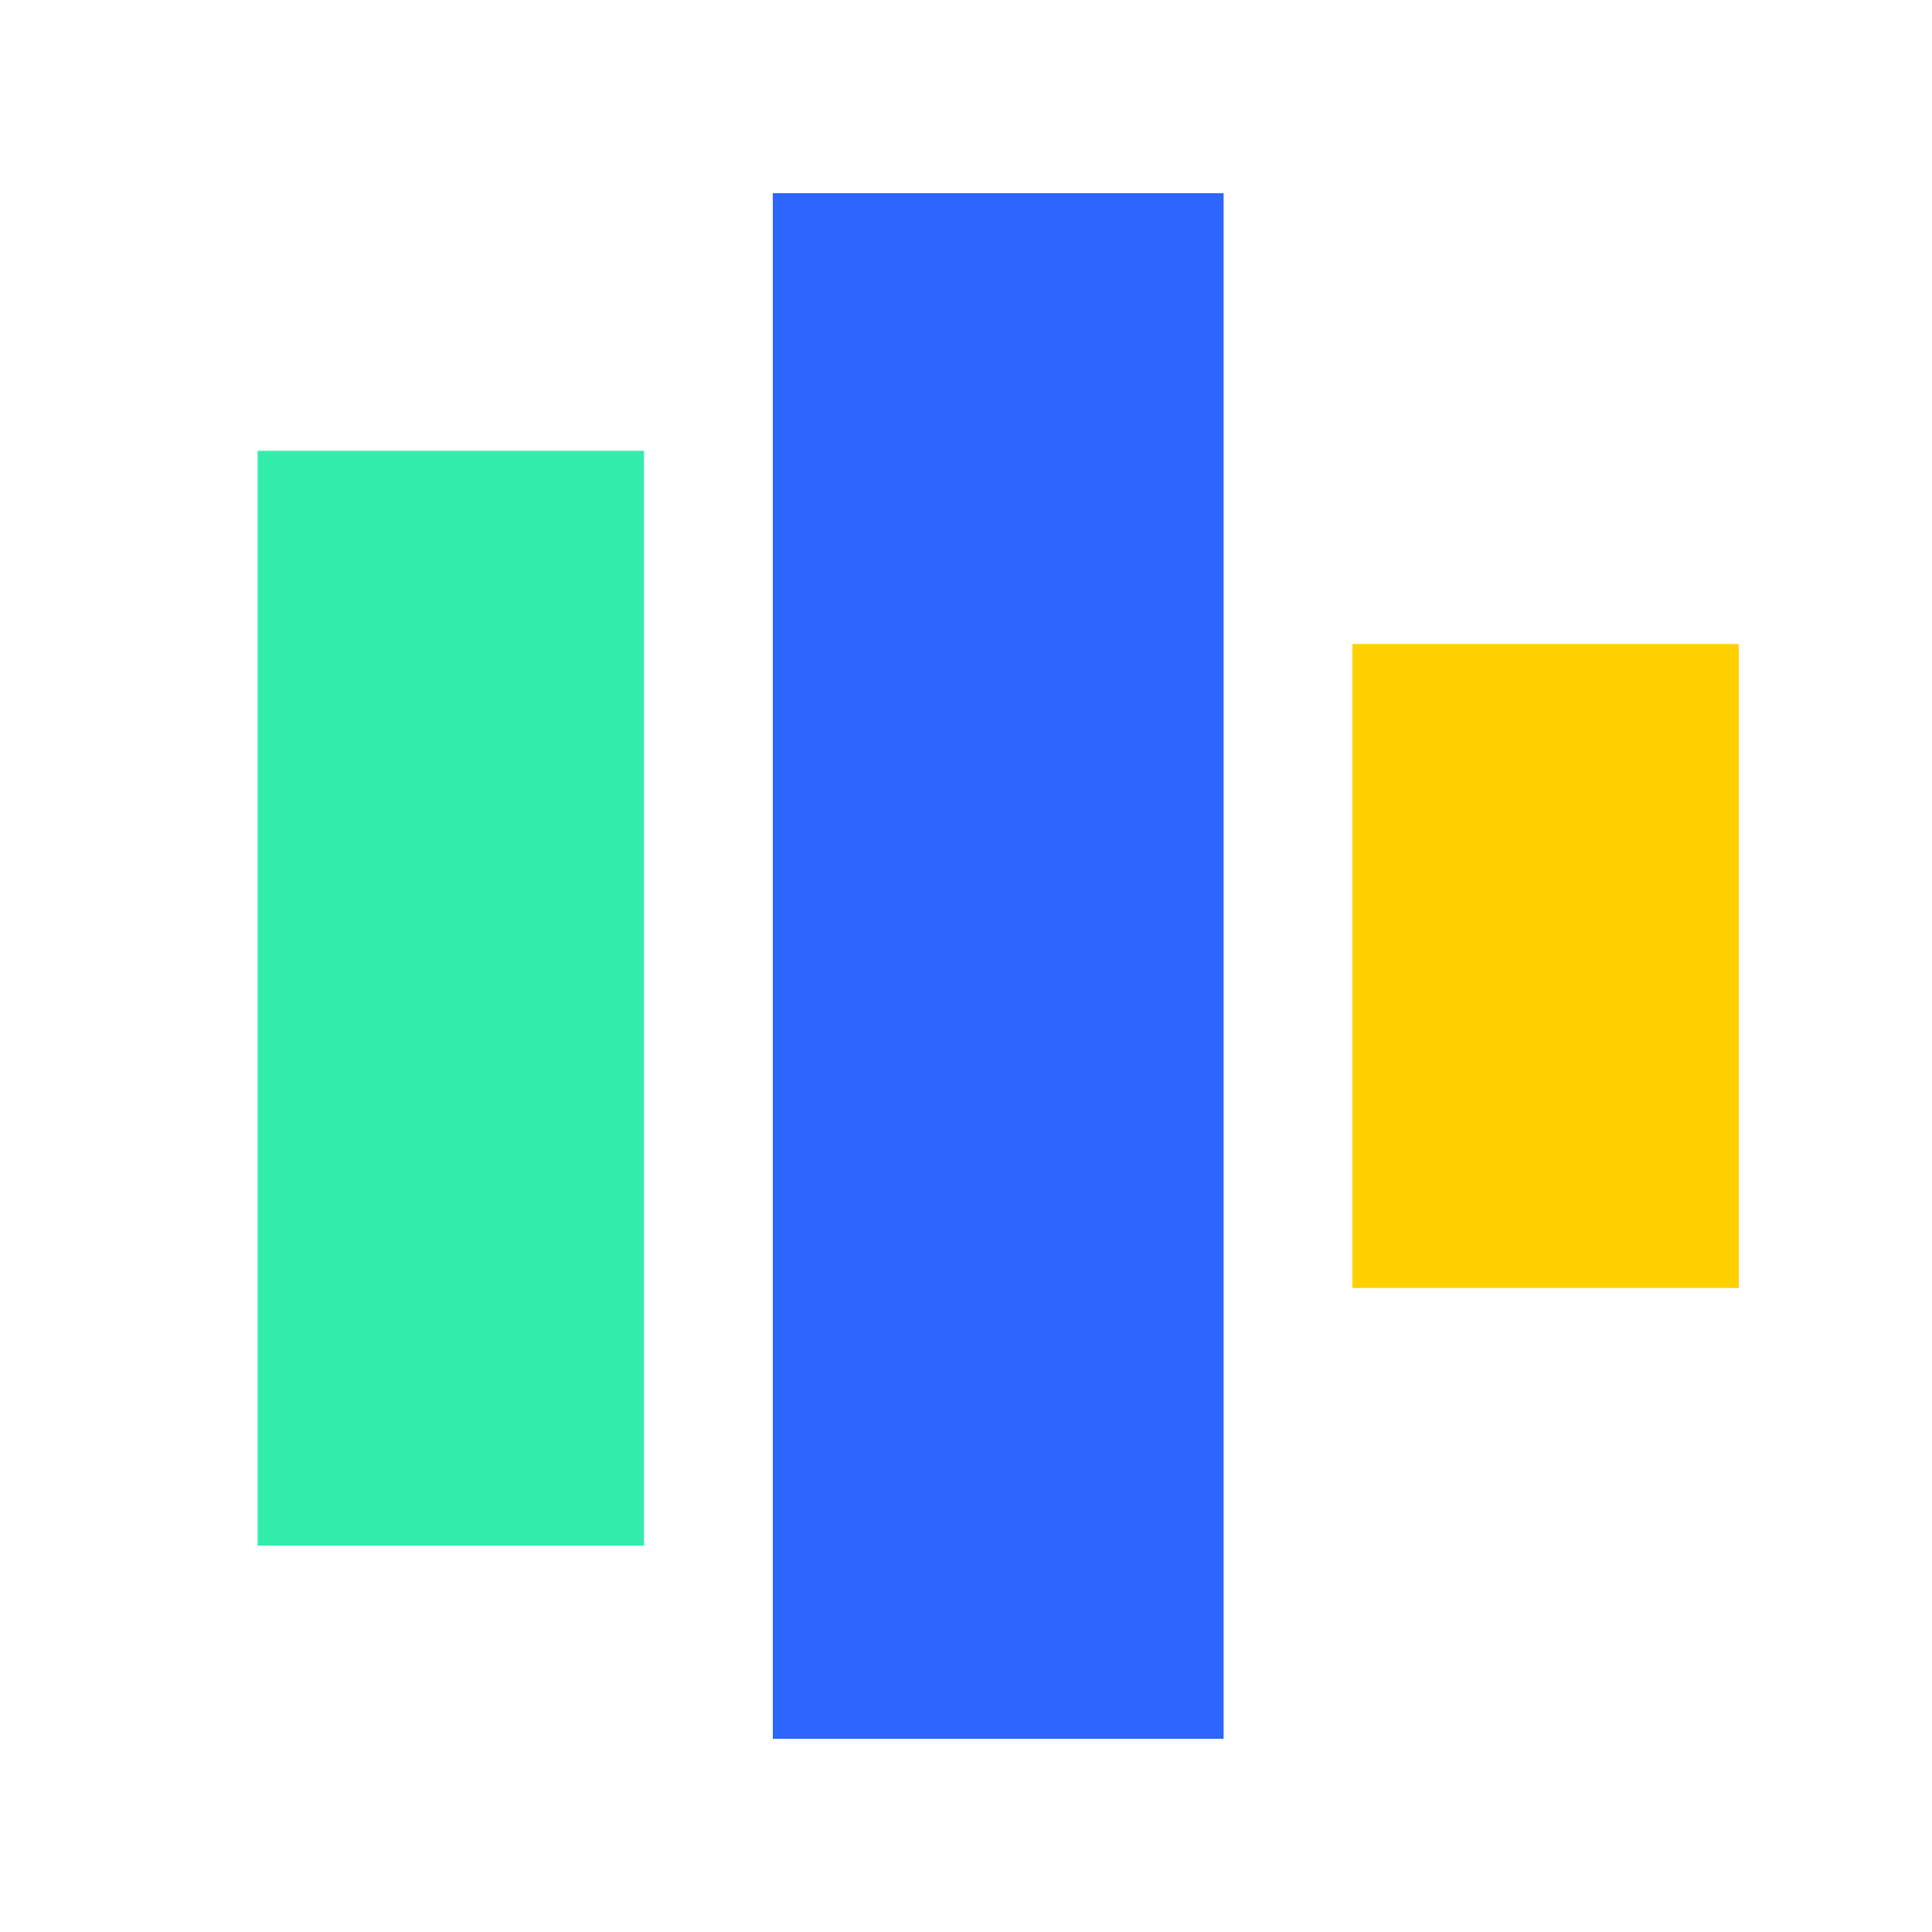
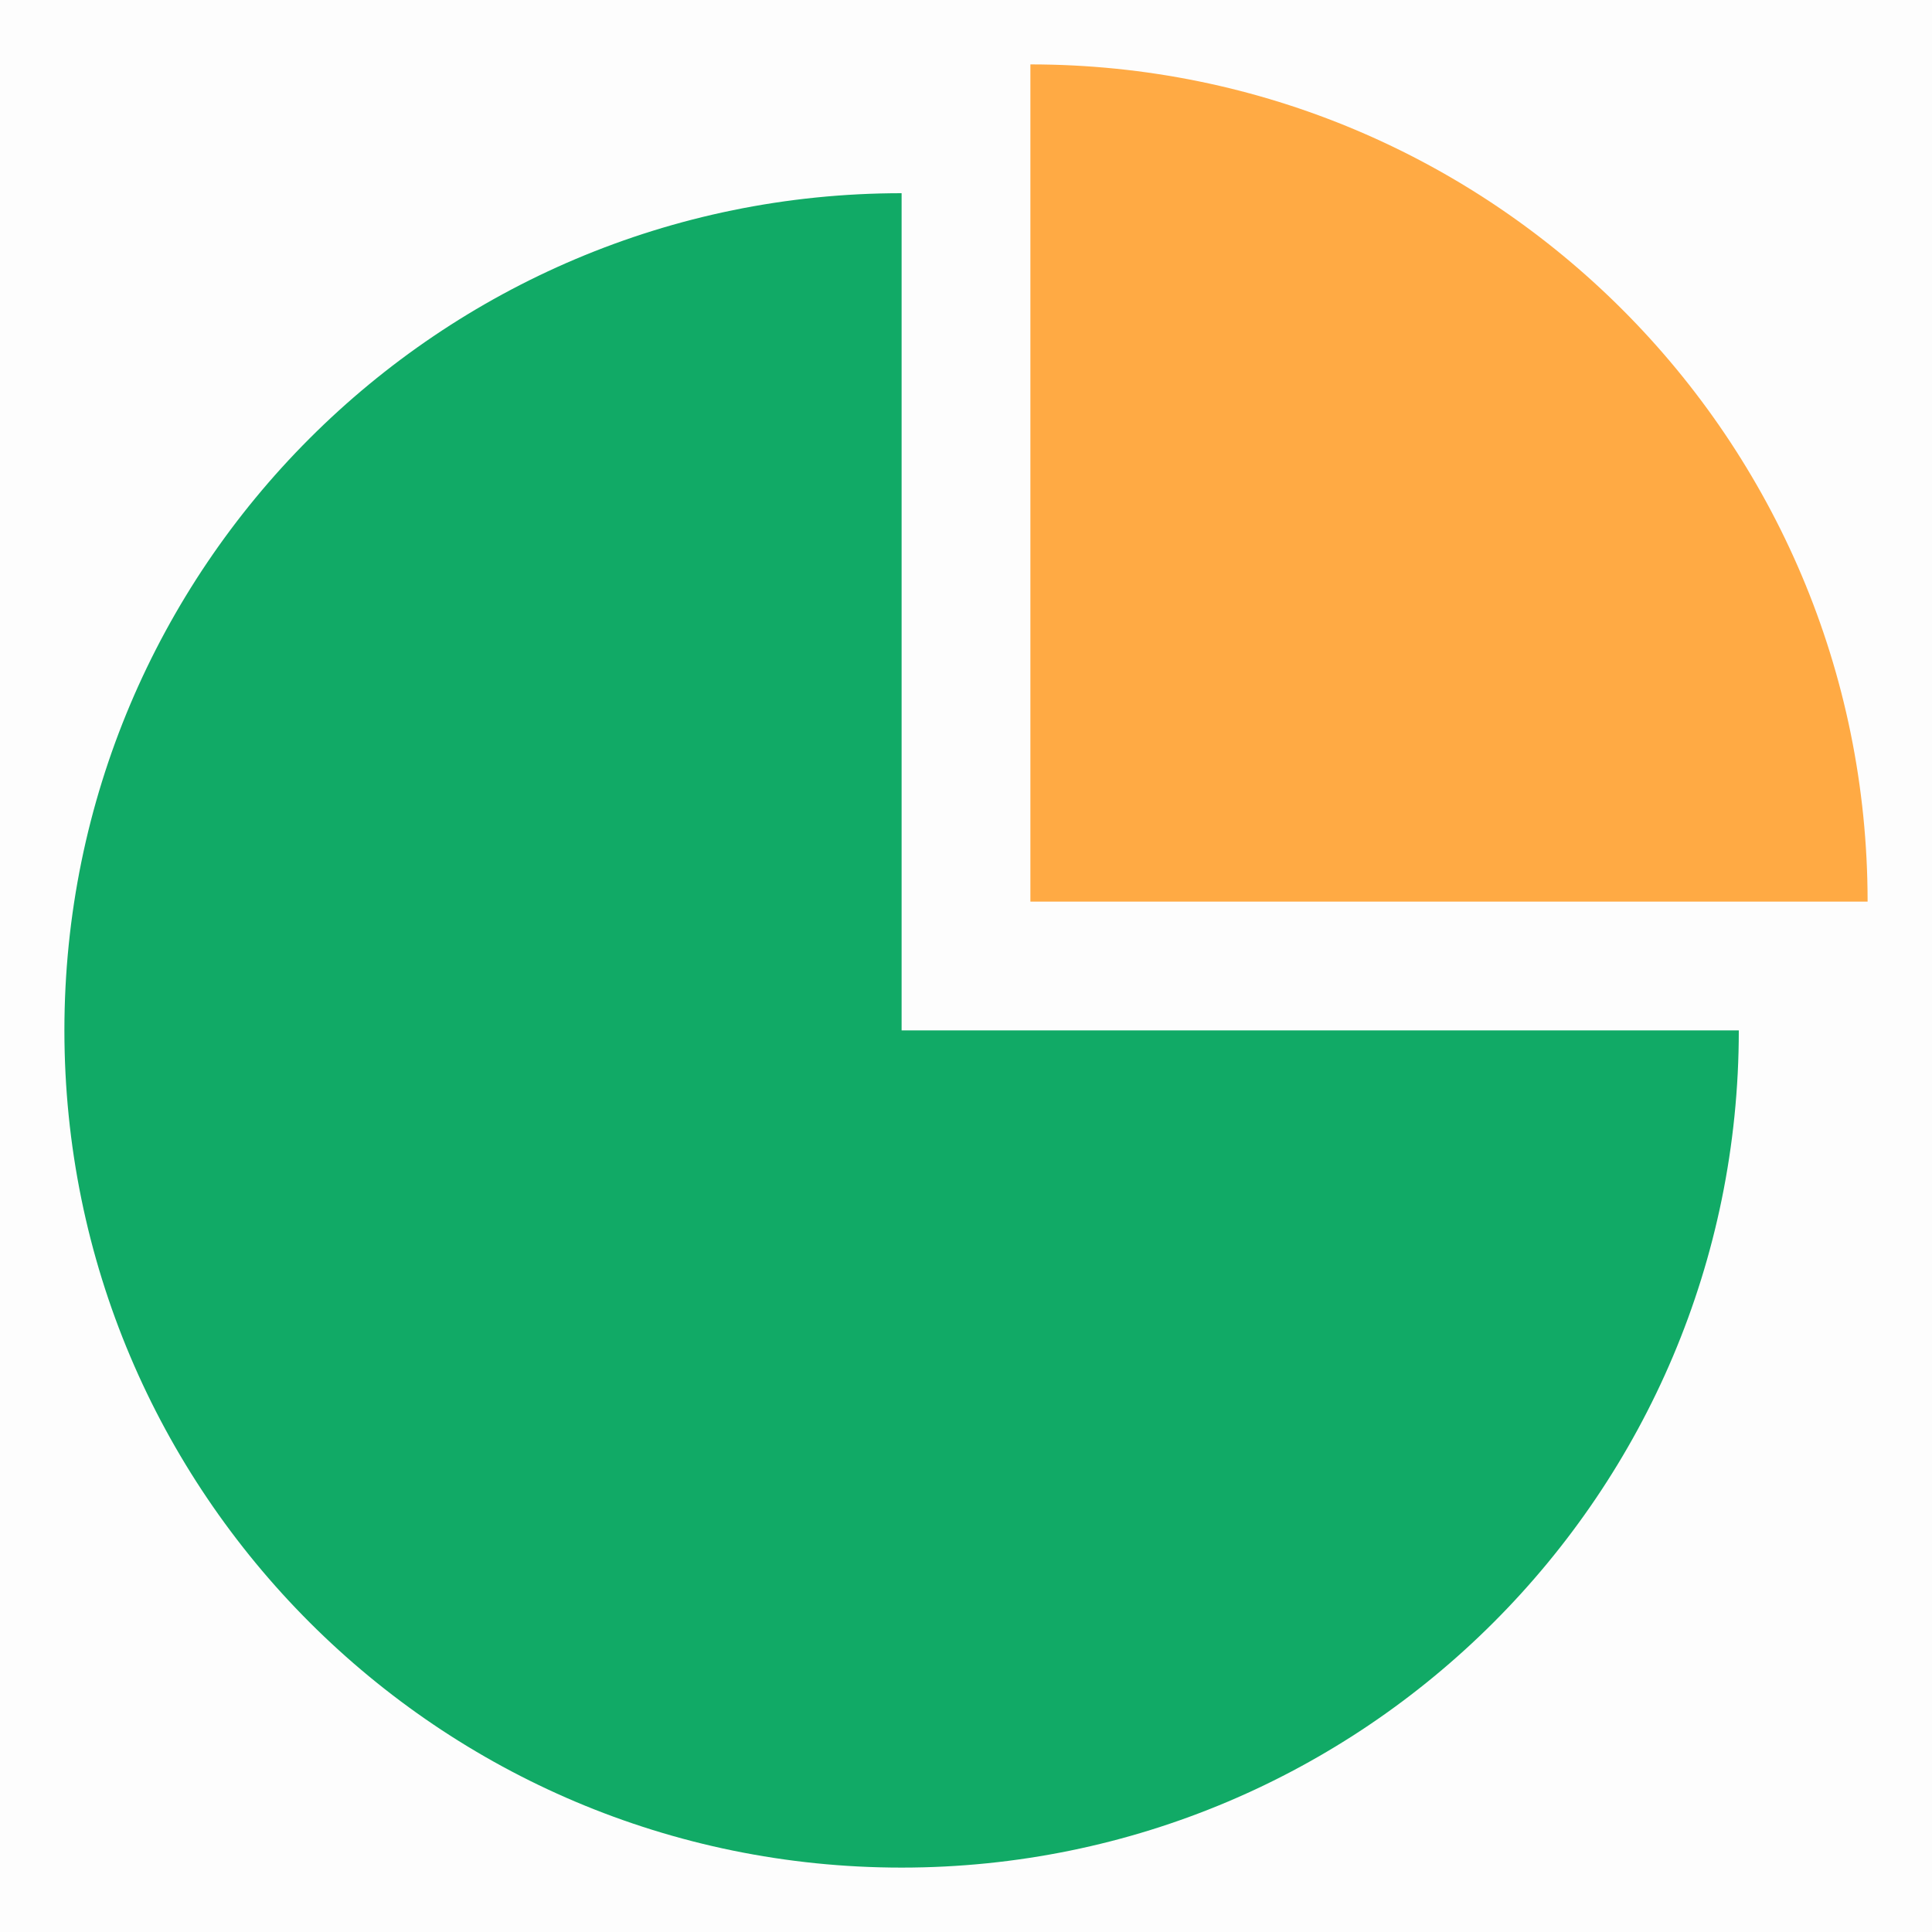
- <svg xmlns="http://www.w3.org/2000/svg" t="1718263938395" class="icon" viewBox="0 0 1024 1024" version="1.1" p-id="11425" width="64" height="64">
-   <path d="M136.533 238.933h204.8v580.267H136.533z" fill="#33EEAA" p-id="11426" />
-   <path d="M409.6 102.4h238.933v819.2h-238.933z" fill="#2C66FF" p-id="11427" />
-   <path d="M716.8 341.333h204.8v341.333h-204.8z" fill="#FFD000" p-id="11428" />
+ <svg xmlns="http://www.w3.org/2000/svg" t="1720713055414" class="icon" viewBox="0 0 1024 1024" version="1.1" p-id="2726" width="128" height="128">
+   <path d="M0 0h1024v1024H0V0z" fill="#202425" opacity=".01" p-id="2727" />
+   <path d="M921.6 546.133A443.733 443.733 0 1 1 477.867 102.4v443.733h443.733z" fill="#11AA66" p-id="2728" />
+   <path d="M989.867 477.867A443.733 443.733 0 0 0 546.133 34.133v443.733h443.733z" fill="#FFAA44" p-id="2729" />
</svg>
